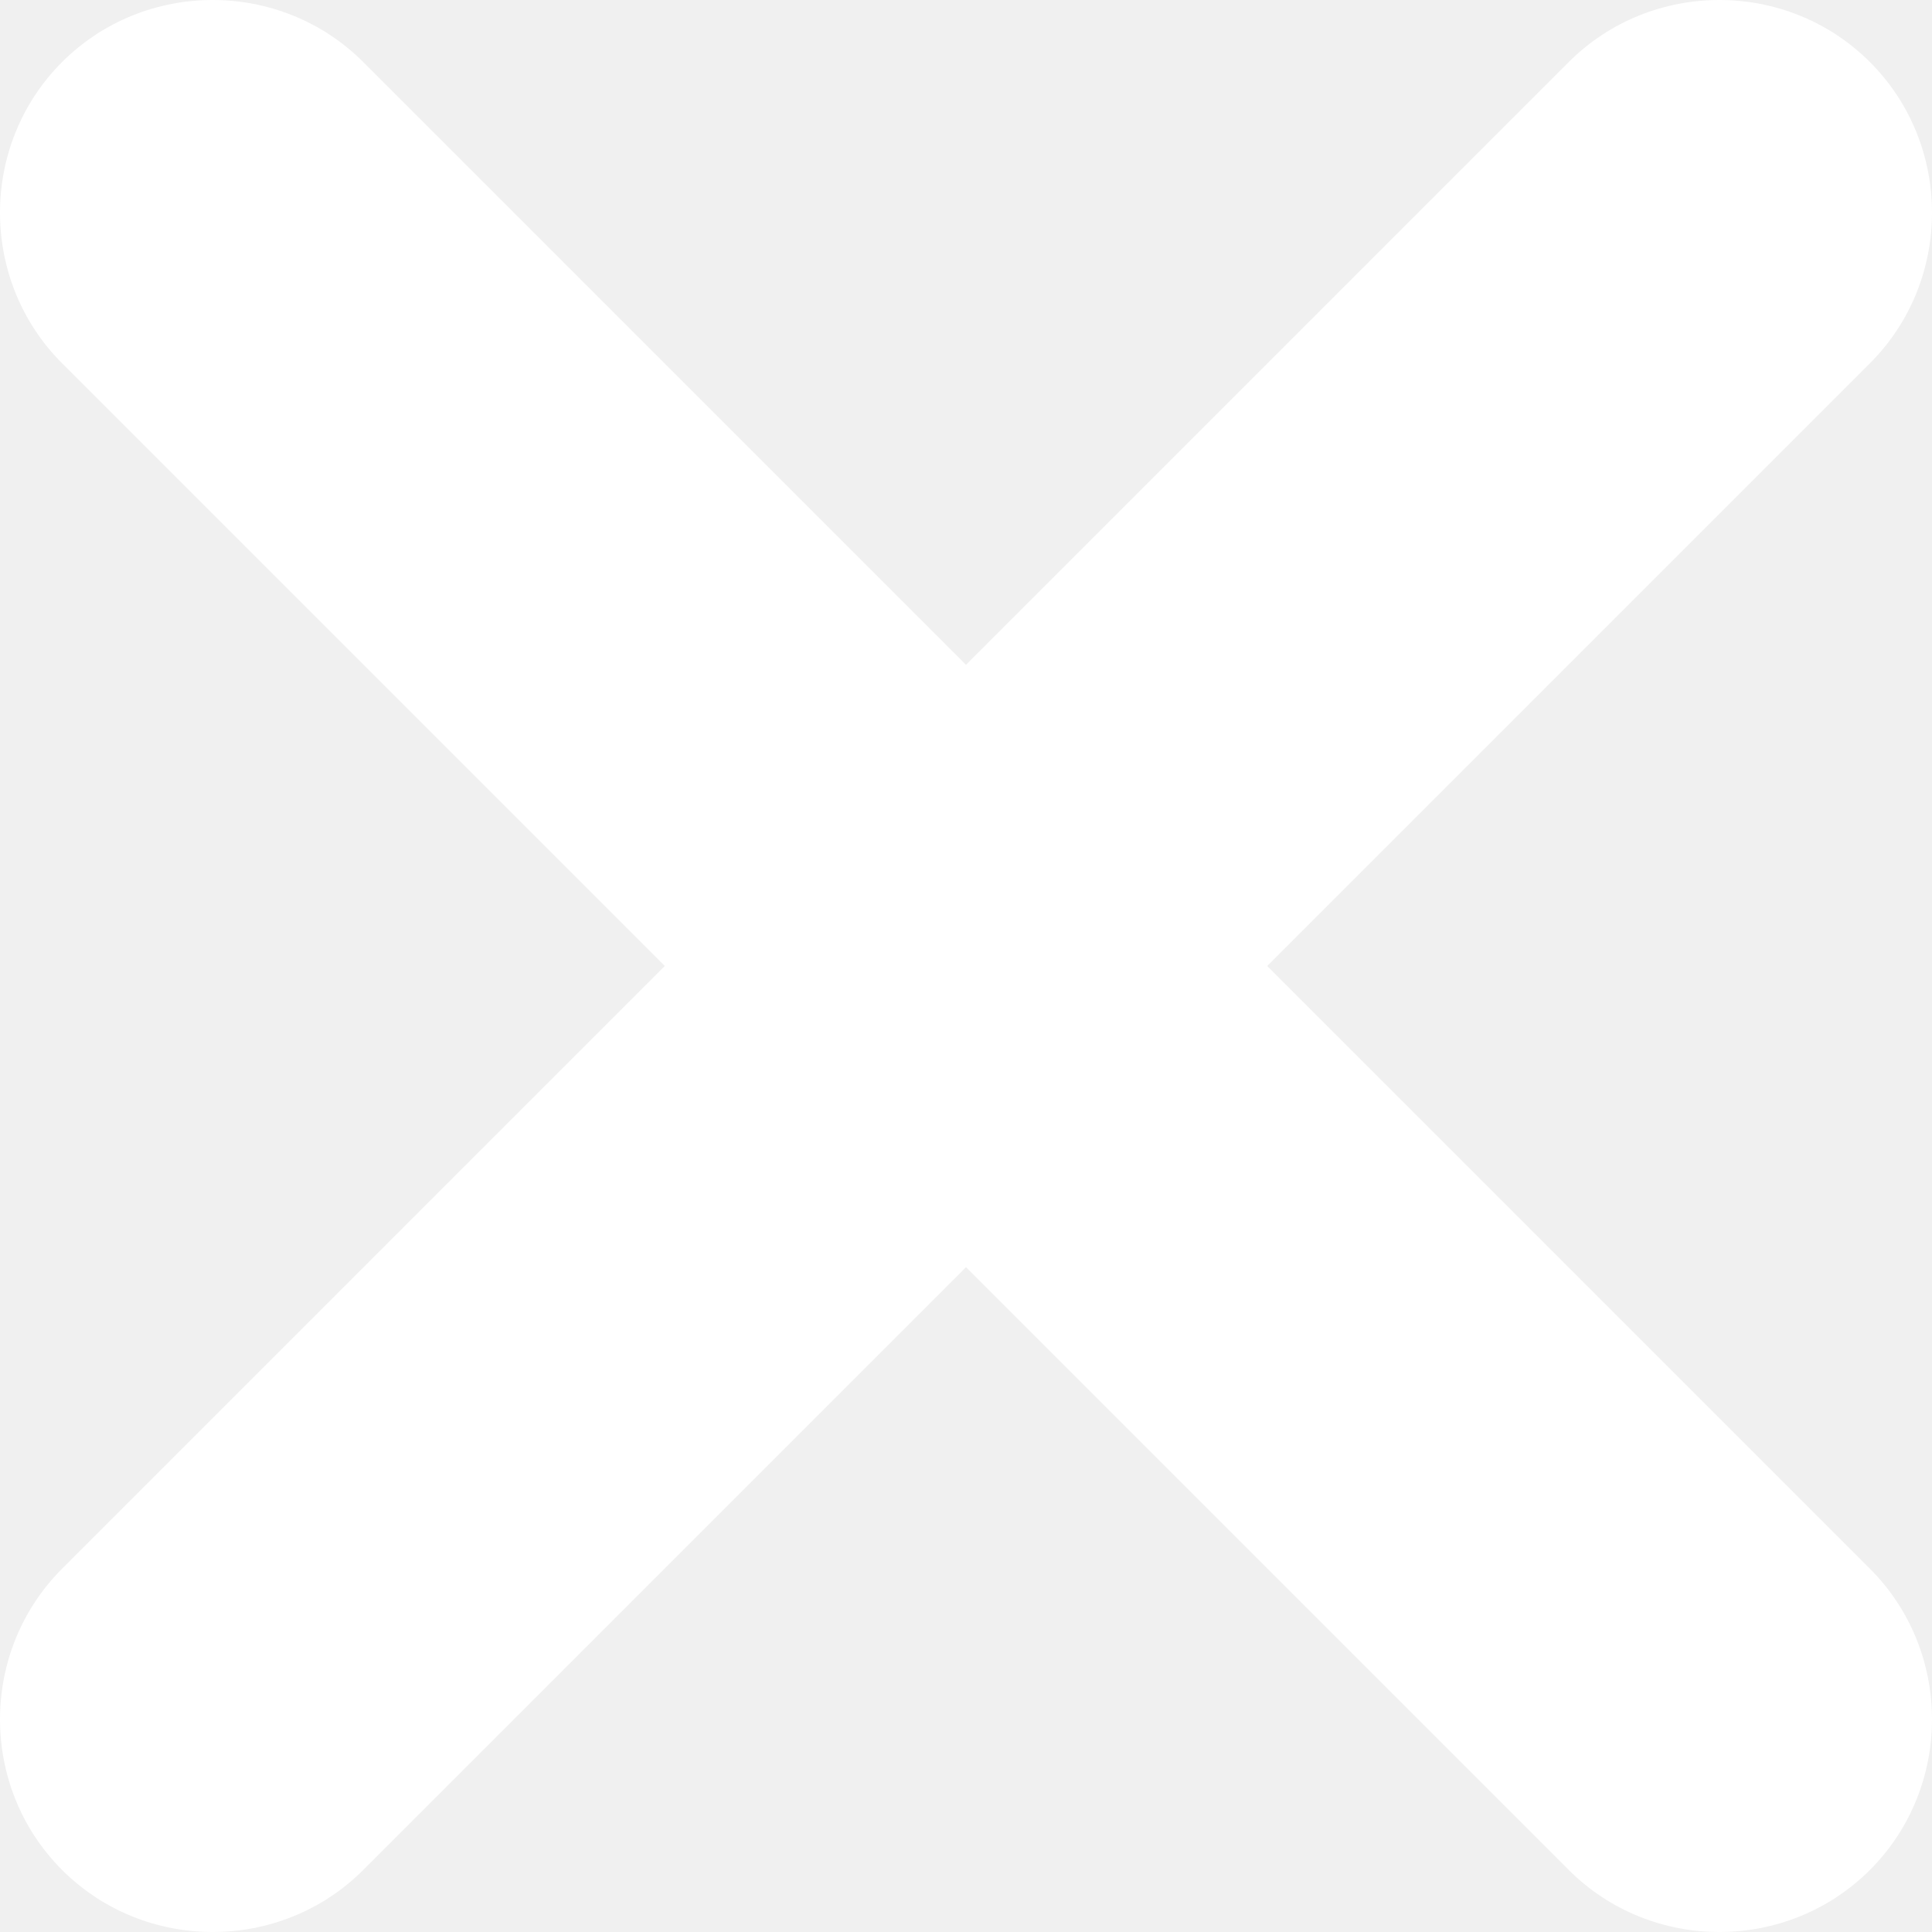
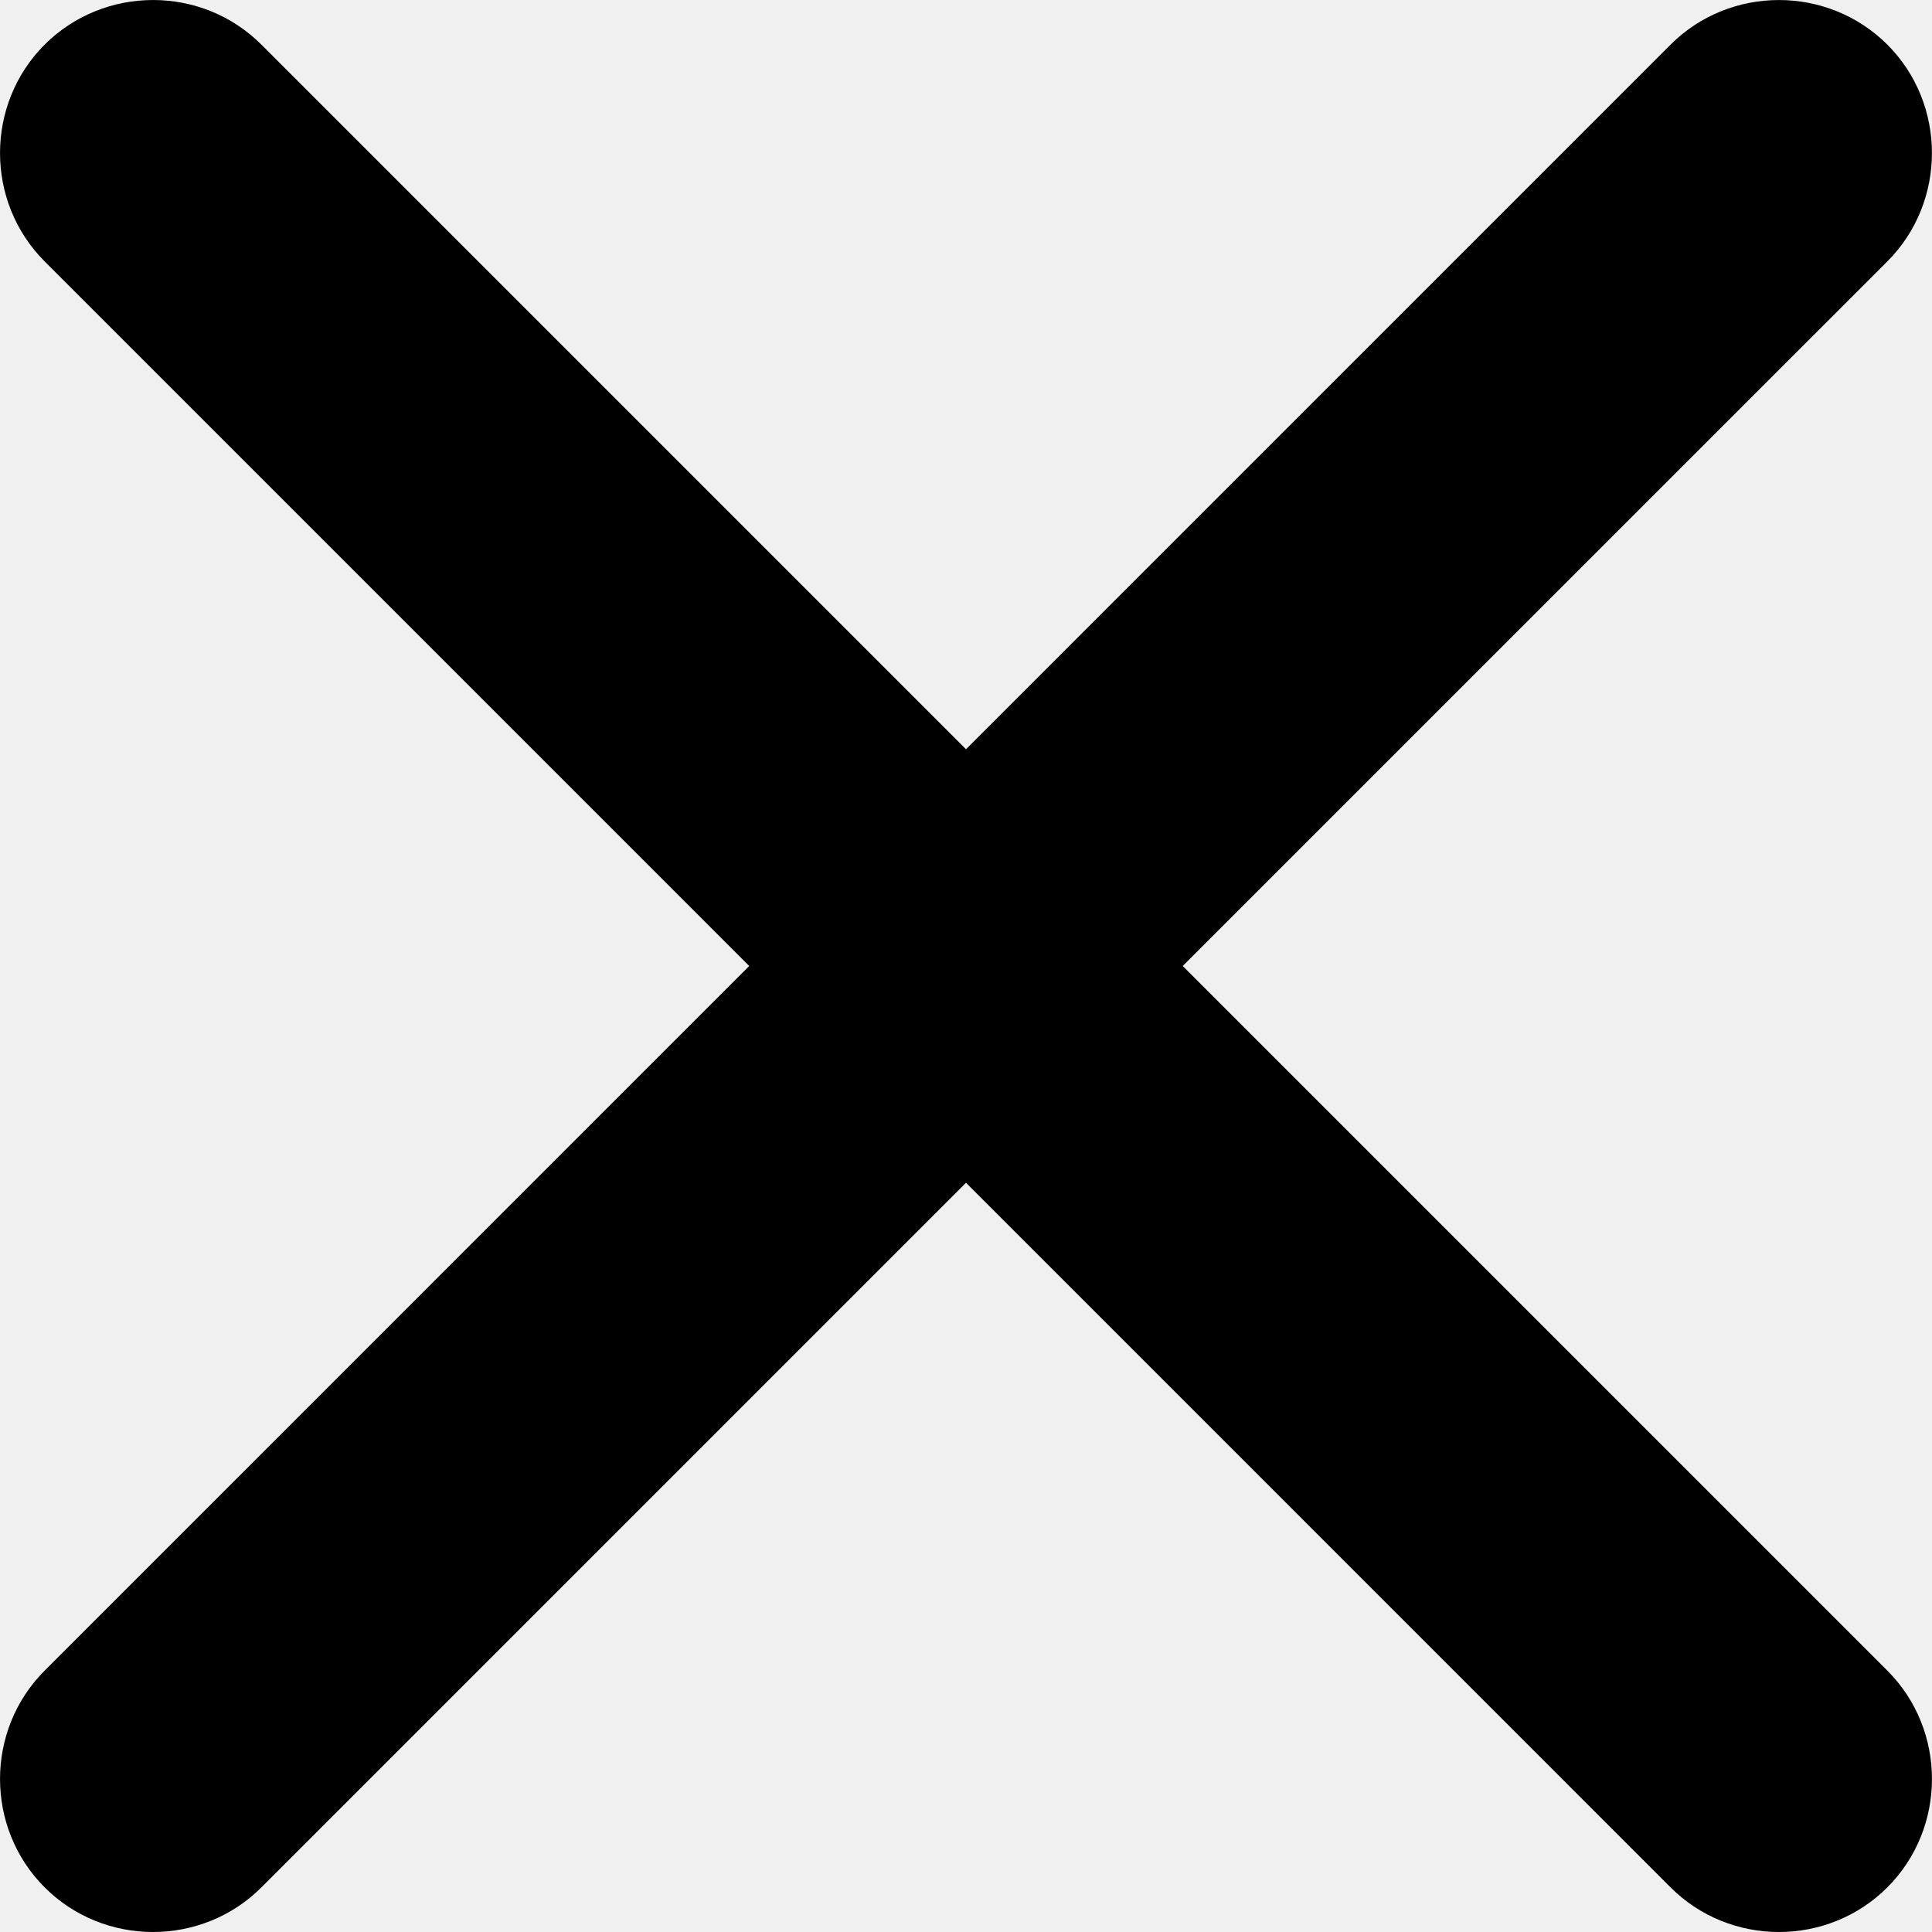
- <svg xmlns="http://www.w3.org/2000/svg" xml:space="preserve" width="48px" height="48px" version="1.1" style="shape-rendering:geometricPrecision; text-rendering:geometricPrecision; image-rendering:optimizeQuality; fill-rule:evenodd; clip-rule:evenodd" viewBox="0 0 5.51 5.51" id="svg1">
+ <svg xmlns="http://www.w3.org/2000/svg" xml:space="preserve" width="6.519mm" height="6.519mm" version="1.1" style="shape-rendering:geometricPrecision; text-rendering:geometricPrecision; image-rendering:optimizeQuality; fill-rule:evenodd; clip-rule:evenodd" viewBox="0 0 651.92 651.94" id="svg1">
  <defs id="defs1">
    <style type="text/css" id="style1">
   
-     .fil0 {fill:white}
+     .fil0 {fill:#1F1B20}
   
  </style>
  </defs>
  <g id="Layer_x0020_1">
-     <path d="M 5.333,1.036 3.614,2.755 5.333,4.474 c 0.236,0.236 0.236,0.623 0,0.859 -0.236,0.236 -0.623,0.236 -0.859,0 L 2.755,3.614 1.036,5.333 c -0.236,0.236 -0.623,0.236 -0.859,0 -0.236,-0.236 -0.236,-0.623 0,-0.859 L 1.896,2.755 0.177,1.036 c -0.236,-0.236 -0.236,-0.623 0,-0.859 0.236,-0.236 0.623,-0.236 0.859,0 L 2.755,1.896 4.474,0.177 c 0.236,-0.236 0.623,-0.236 0.859,0 0.236,0.236 0.236,0.623 0,0.859 z" id="path3" style="clip-rule:evenodd;fill-rule:evenodd;stroke-width:0.07;image-rendering:optimizeQuality;shape-rendering:geometricPrecision;text-rendering:geometricPrecision;fill:#ffffff" />
+     <path class="fil0" d="M636.87 88.2c20.05,-20.06 20.05,-53.08 0,-73.13 -20.08,-20.06 -53.07,-20.09 -73.14,-0.02l-237.77 237.78 -237.78 -237.78c-20.07,-20.08 -53.05,-20.04 -73.13,0.02 -20.07,20.06 -20.07,53.07 0,73.13l237.76 237.77 -237.76 237.78c-20.07,20.07 -20.07,53.06 0.01,73.13 20.06,20.08 53.07,20.08 73.14,0l237.76 -237.77 237.75 237.77c20.07,20.08 53.08,20.08 73.15,0 20.07,-20.07 20.08,-53.05 0.01,-73.13l-237.78 -237.78 237.78 -237.77z" id="path1" style="fill:#000000" />
  </g>
</svg>
